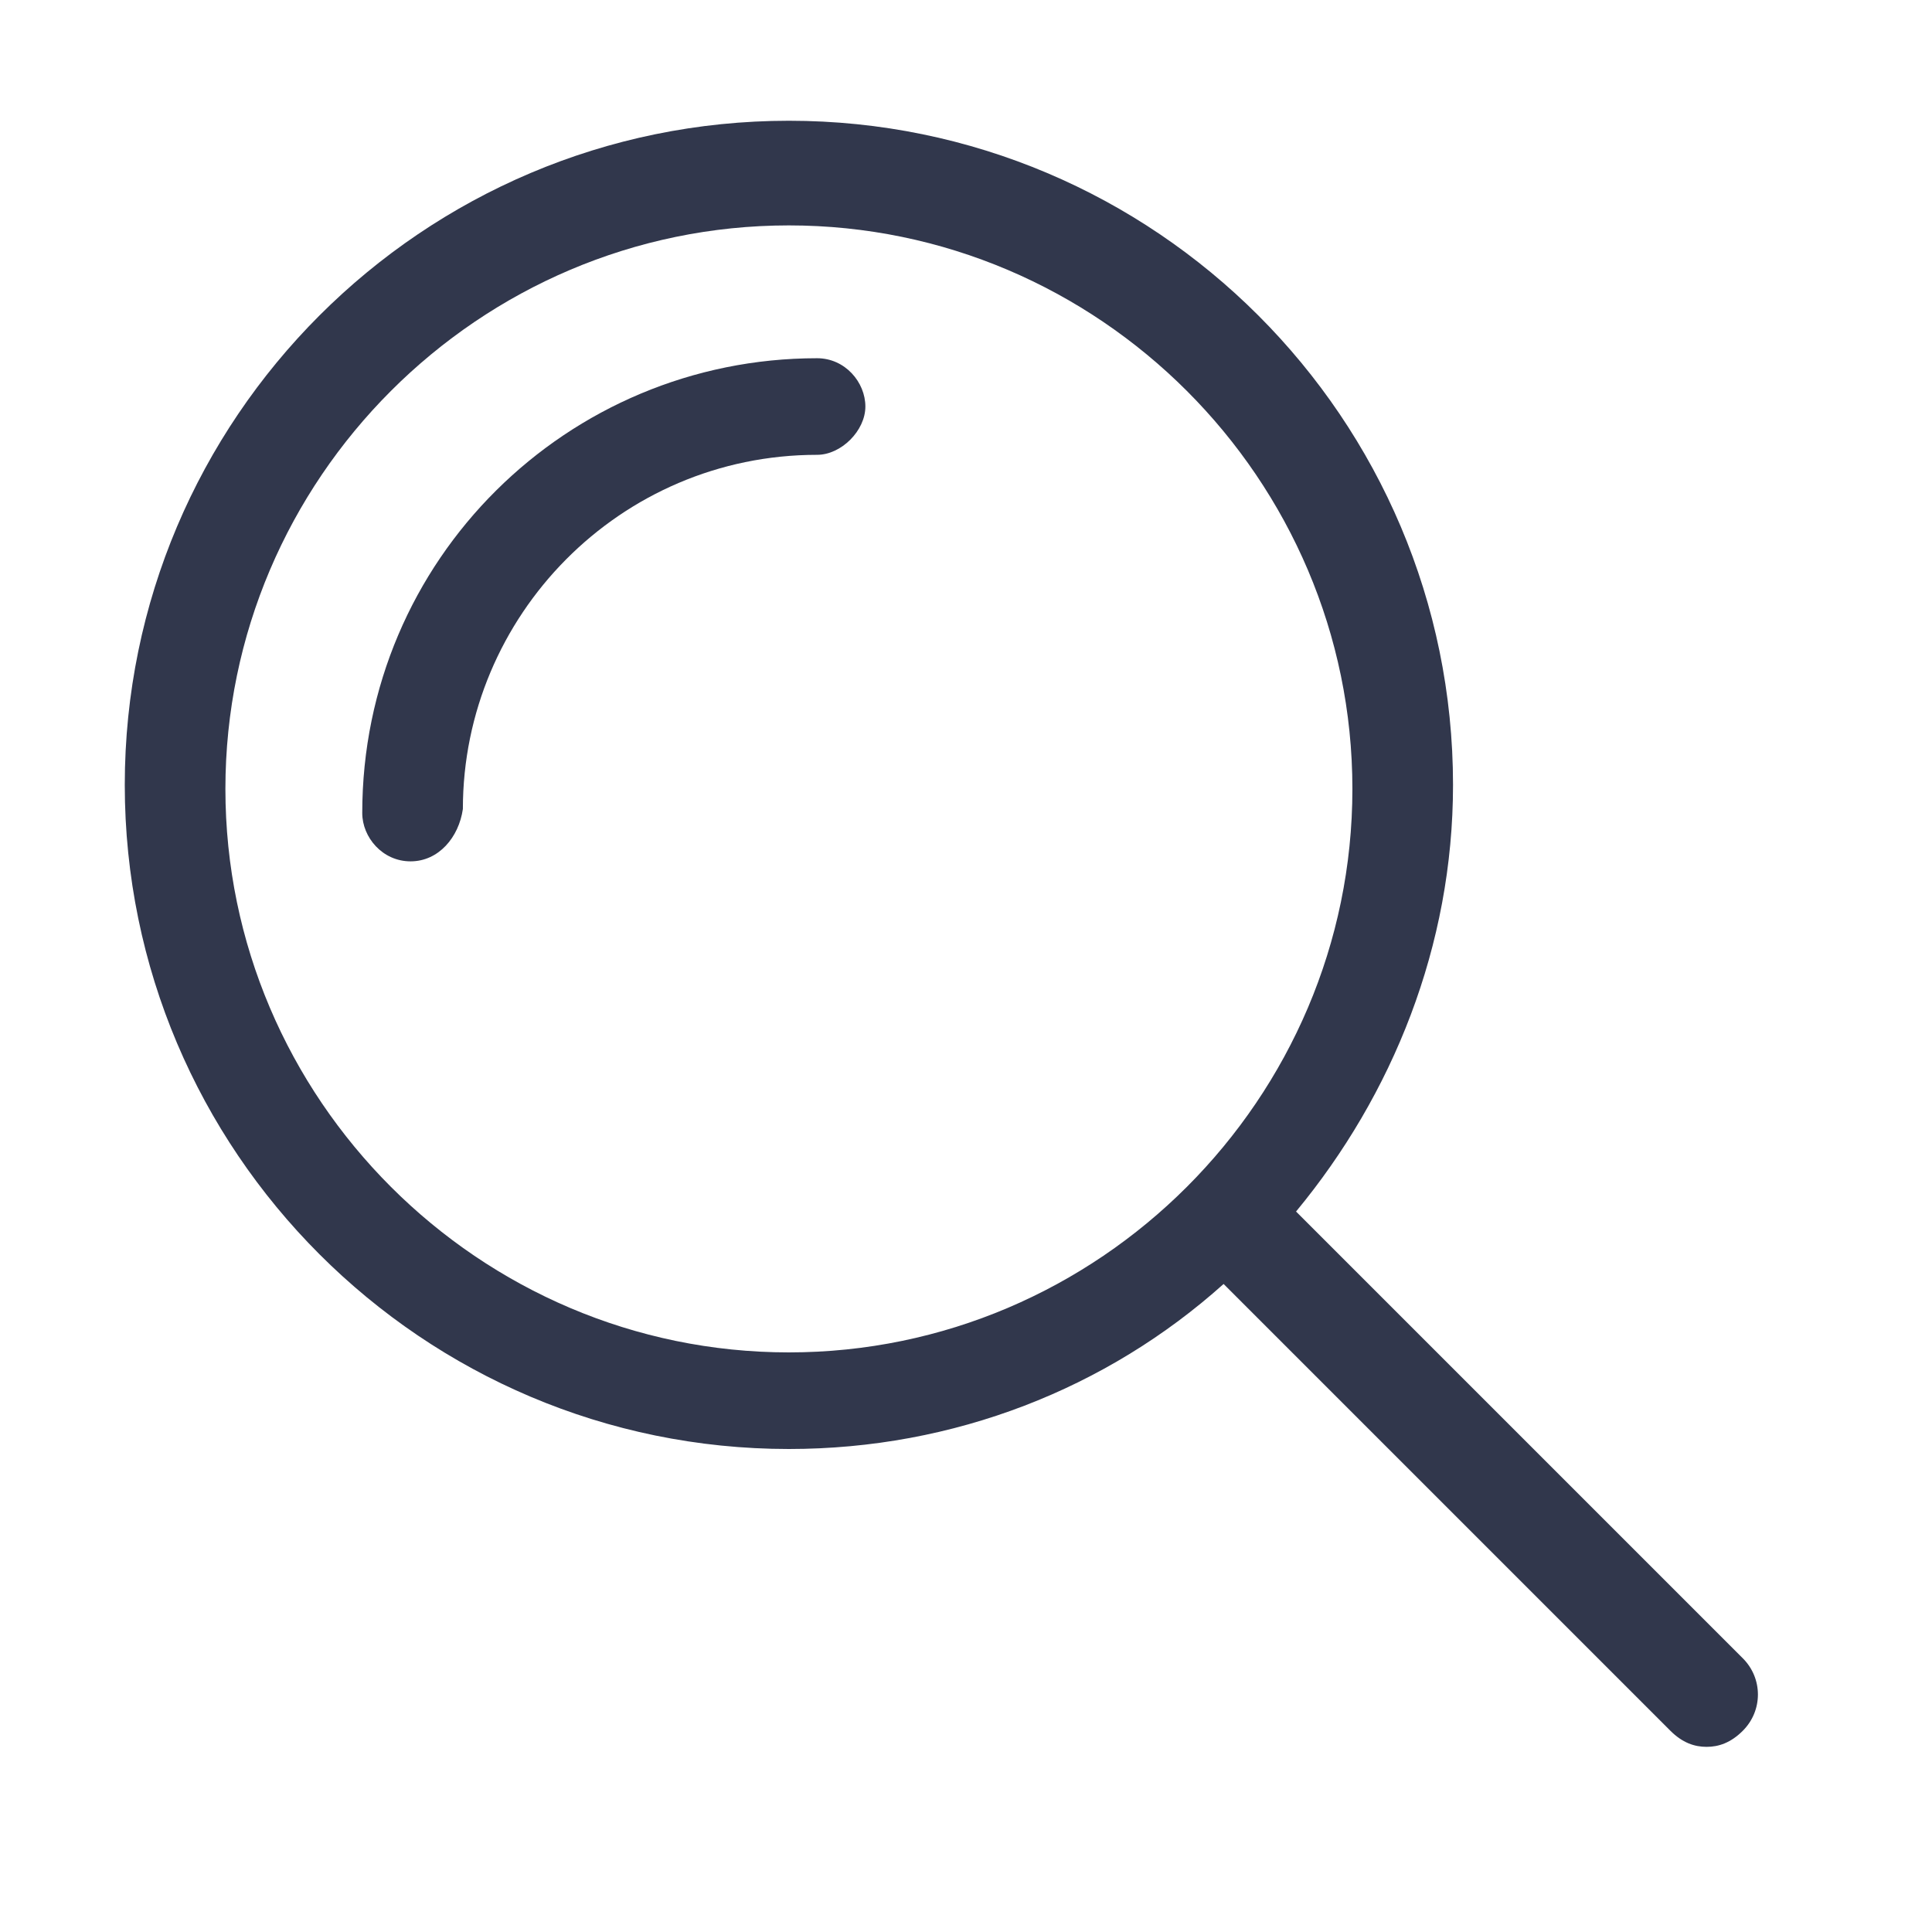
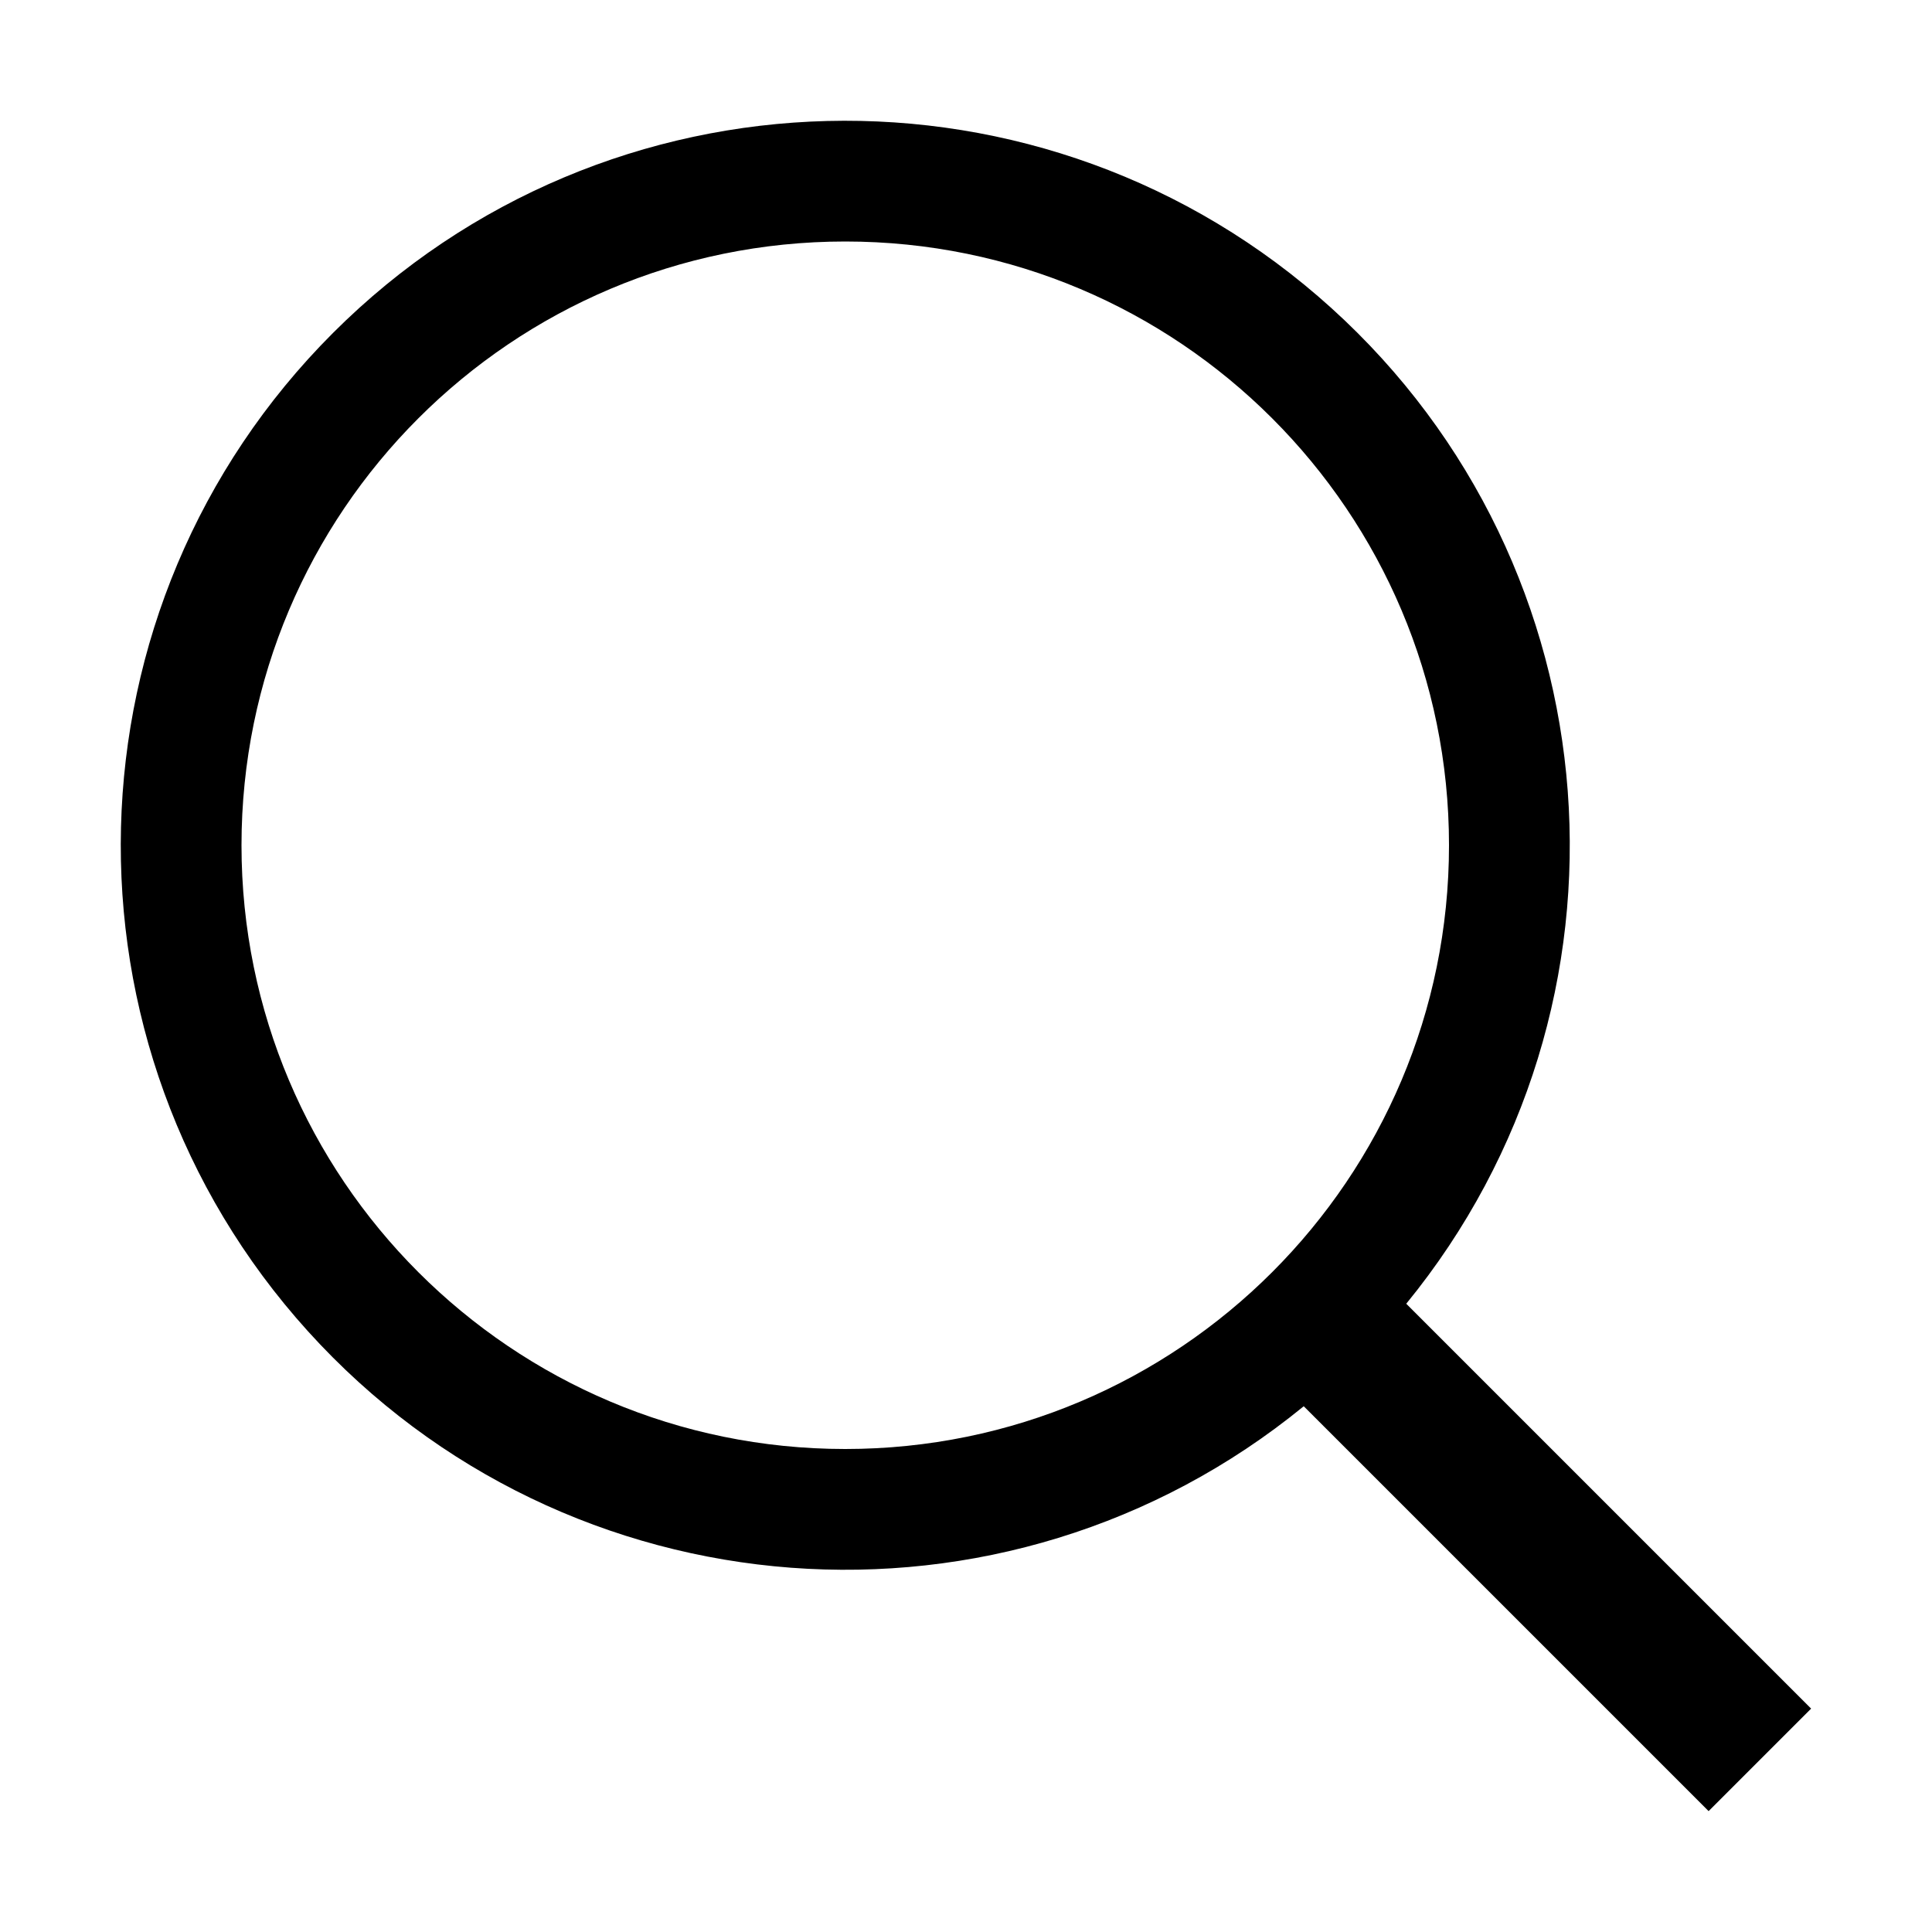
- <svg xmlns="http://www.w3.org/2000/svg" class="menu-basket menu-icon" version="1.1" id="Capa_1" x="0px" y="0px" viewBox="0 0 48 48" style="enable-background:new 0 0 48 48;" width="28px" xml:space="preserve">
-   <style type="text/css">
-     .menu-basket__path{fill: #31374C;}
- </style>
-   <g>
-     <path class="menu-basket__path" d="M43.3,41.2L32.2,30.1c2.4-2.9,3.9-6.6,3.9-10.6C36.1,10.4,28.7,3,19.6,3S3.1,10.4,3.1,19.5S10.5,36,19.6,36         c4.1,0,7.9-1.5,10.8-4.1L41.5,43c0.3,0.3,0.6,0.4,0.9,0.4s0.6-0.1,0.9-0.4C43.8,42.5,43.8,41.7,43.3,41.2z M19.6,33.6         c-7.7,0-14-6.3-14-14s6.3-14,14-14s14,6.3,14,14S27.3,33.6,19.6,33.6z" />
-     <path class="menu-basket__path" d="M20.3,8.9C14.1,8.9,9,13.9,9,20.2c0,0.6,0.5,1.2,1.2,1.2s1.2-0.6,1.3-1.3c0-4.8,3.9-8.8,8.8-8.8         c0.6,0,1.2-0.6,1.2-1.2S21,8.9,20.3,8.9z" />
+ <svg xmlns="http://www.w3.org/2000/svg" viewBox="0 0 1024 1024" class="icon" version="1.1" fill="#000000">
+   <g id="SVGRepo_bgCarrier" stroke-width="0" />
+   <g id="SVGRepo_tracerCarrier" stroke-linecap="round" stroke-linejoin="round" />
+   <g id="SVGRepo_iconCarrier">
+     <path d="M448 768A320 320 0 1 0 448 128a320 320 0 0 0 0 640z m297.344-76.992l214.592 214.592-54.336 54.336-214.592-214.592a384 384 0 1 1 54.336-54.336z" fill="currentColor" />
  </g>
</svg>
